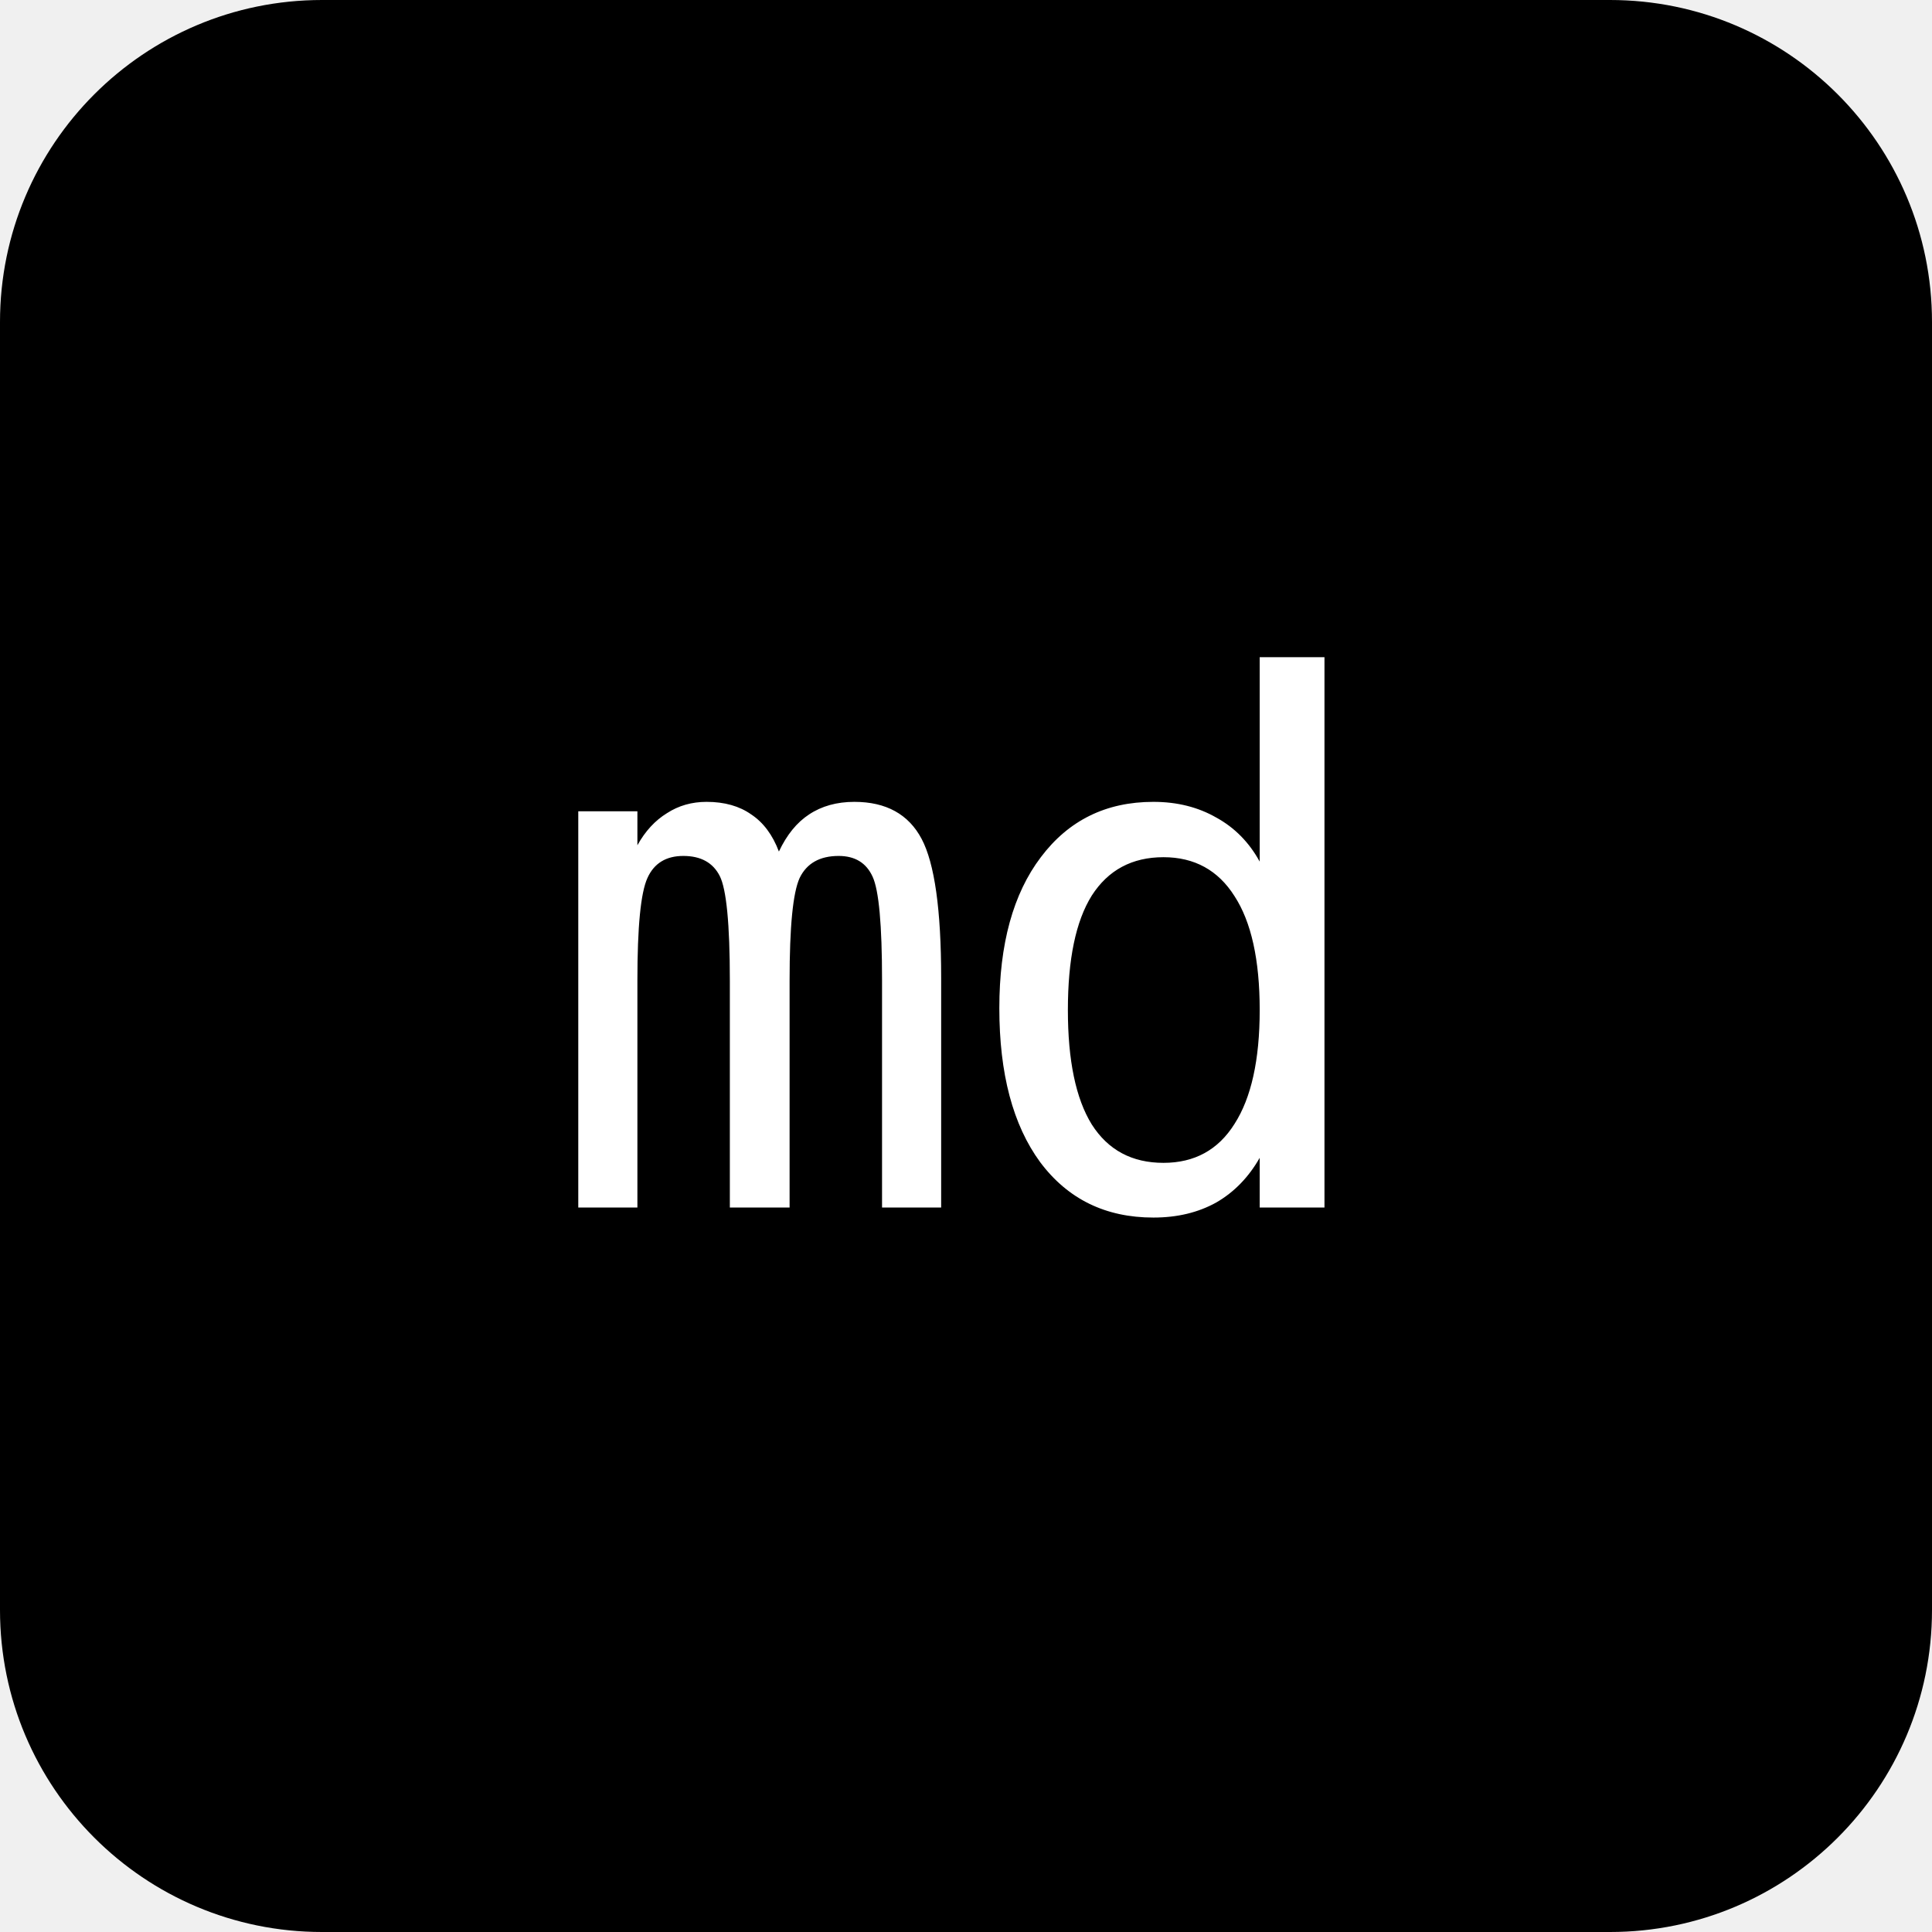
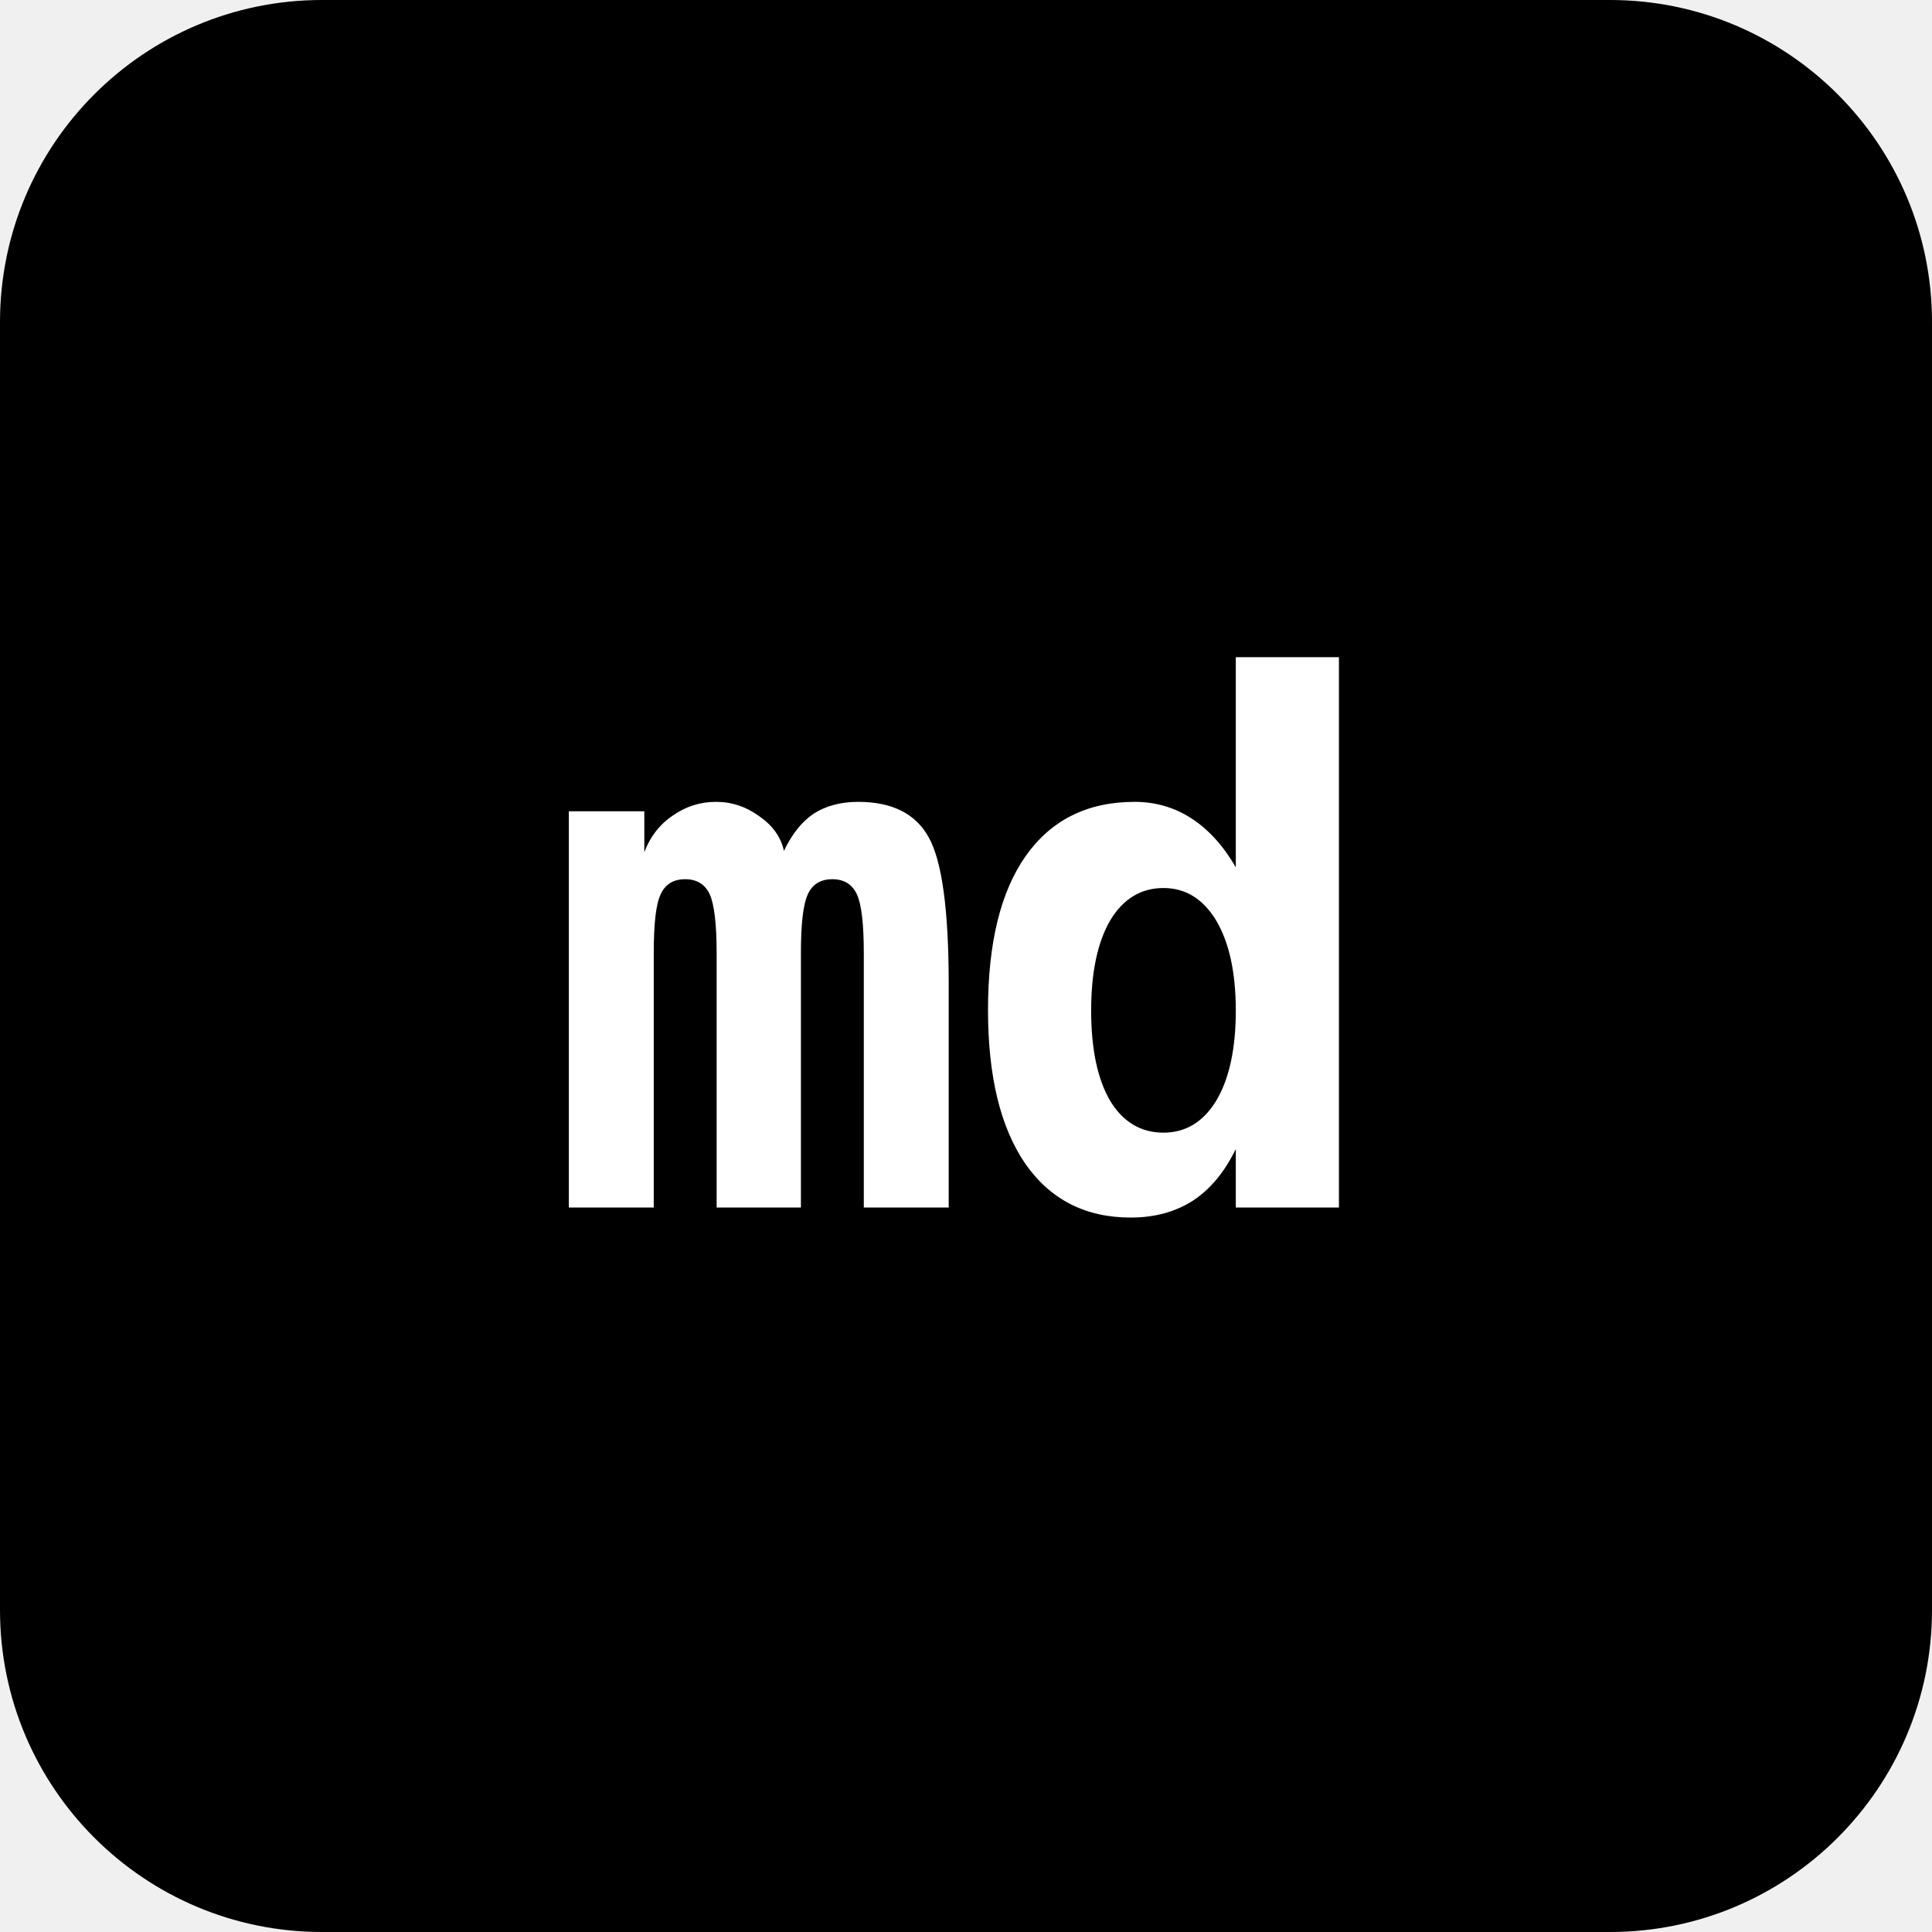
<svg xmlns="http://www.w3.org/2000/svg" viewBox="0 0 48 48">
  <rect width="48" height="48" rx="8" fill="#000" />
-   <text x="24" y="30" text-anchor="middle" fill="#fff" font-family="ui-monospace, 'Geist Mono', monospace" font-size="18" font-weight="500" letter-spacing="-0.5">md</text>
+   <text x="24" y="30" text-anchor="middle" fill="#fff" font-family="'Geist Mono', ui-monospace, monospace" font-size="18" font-weight="600" letter-spacing="-0.5">md</text>
</svg>
